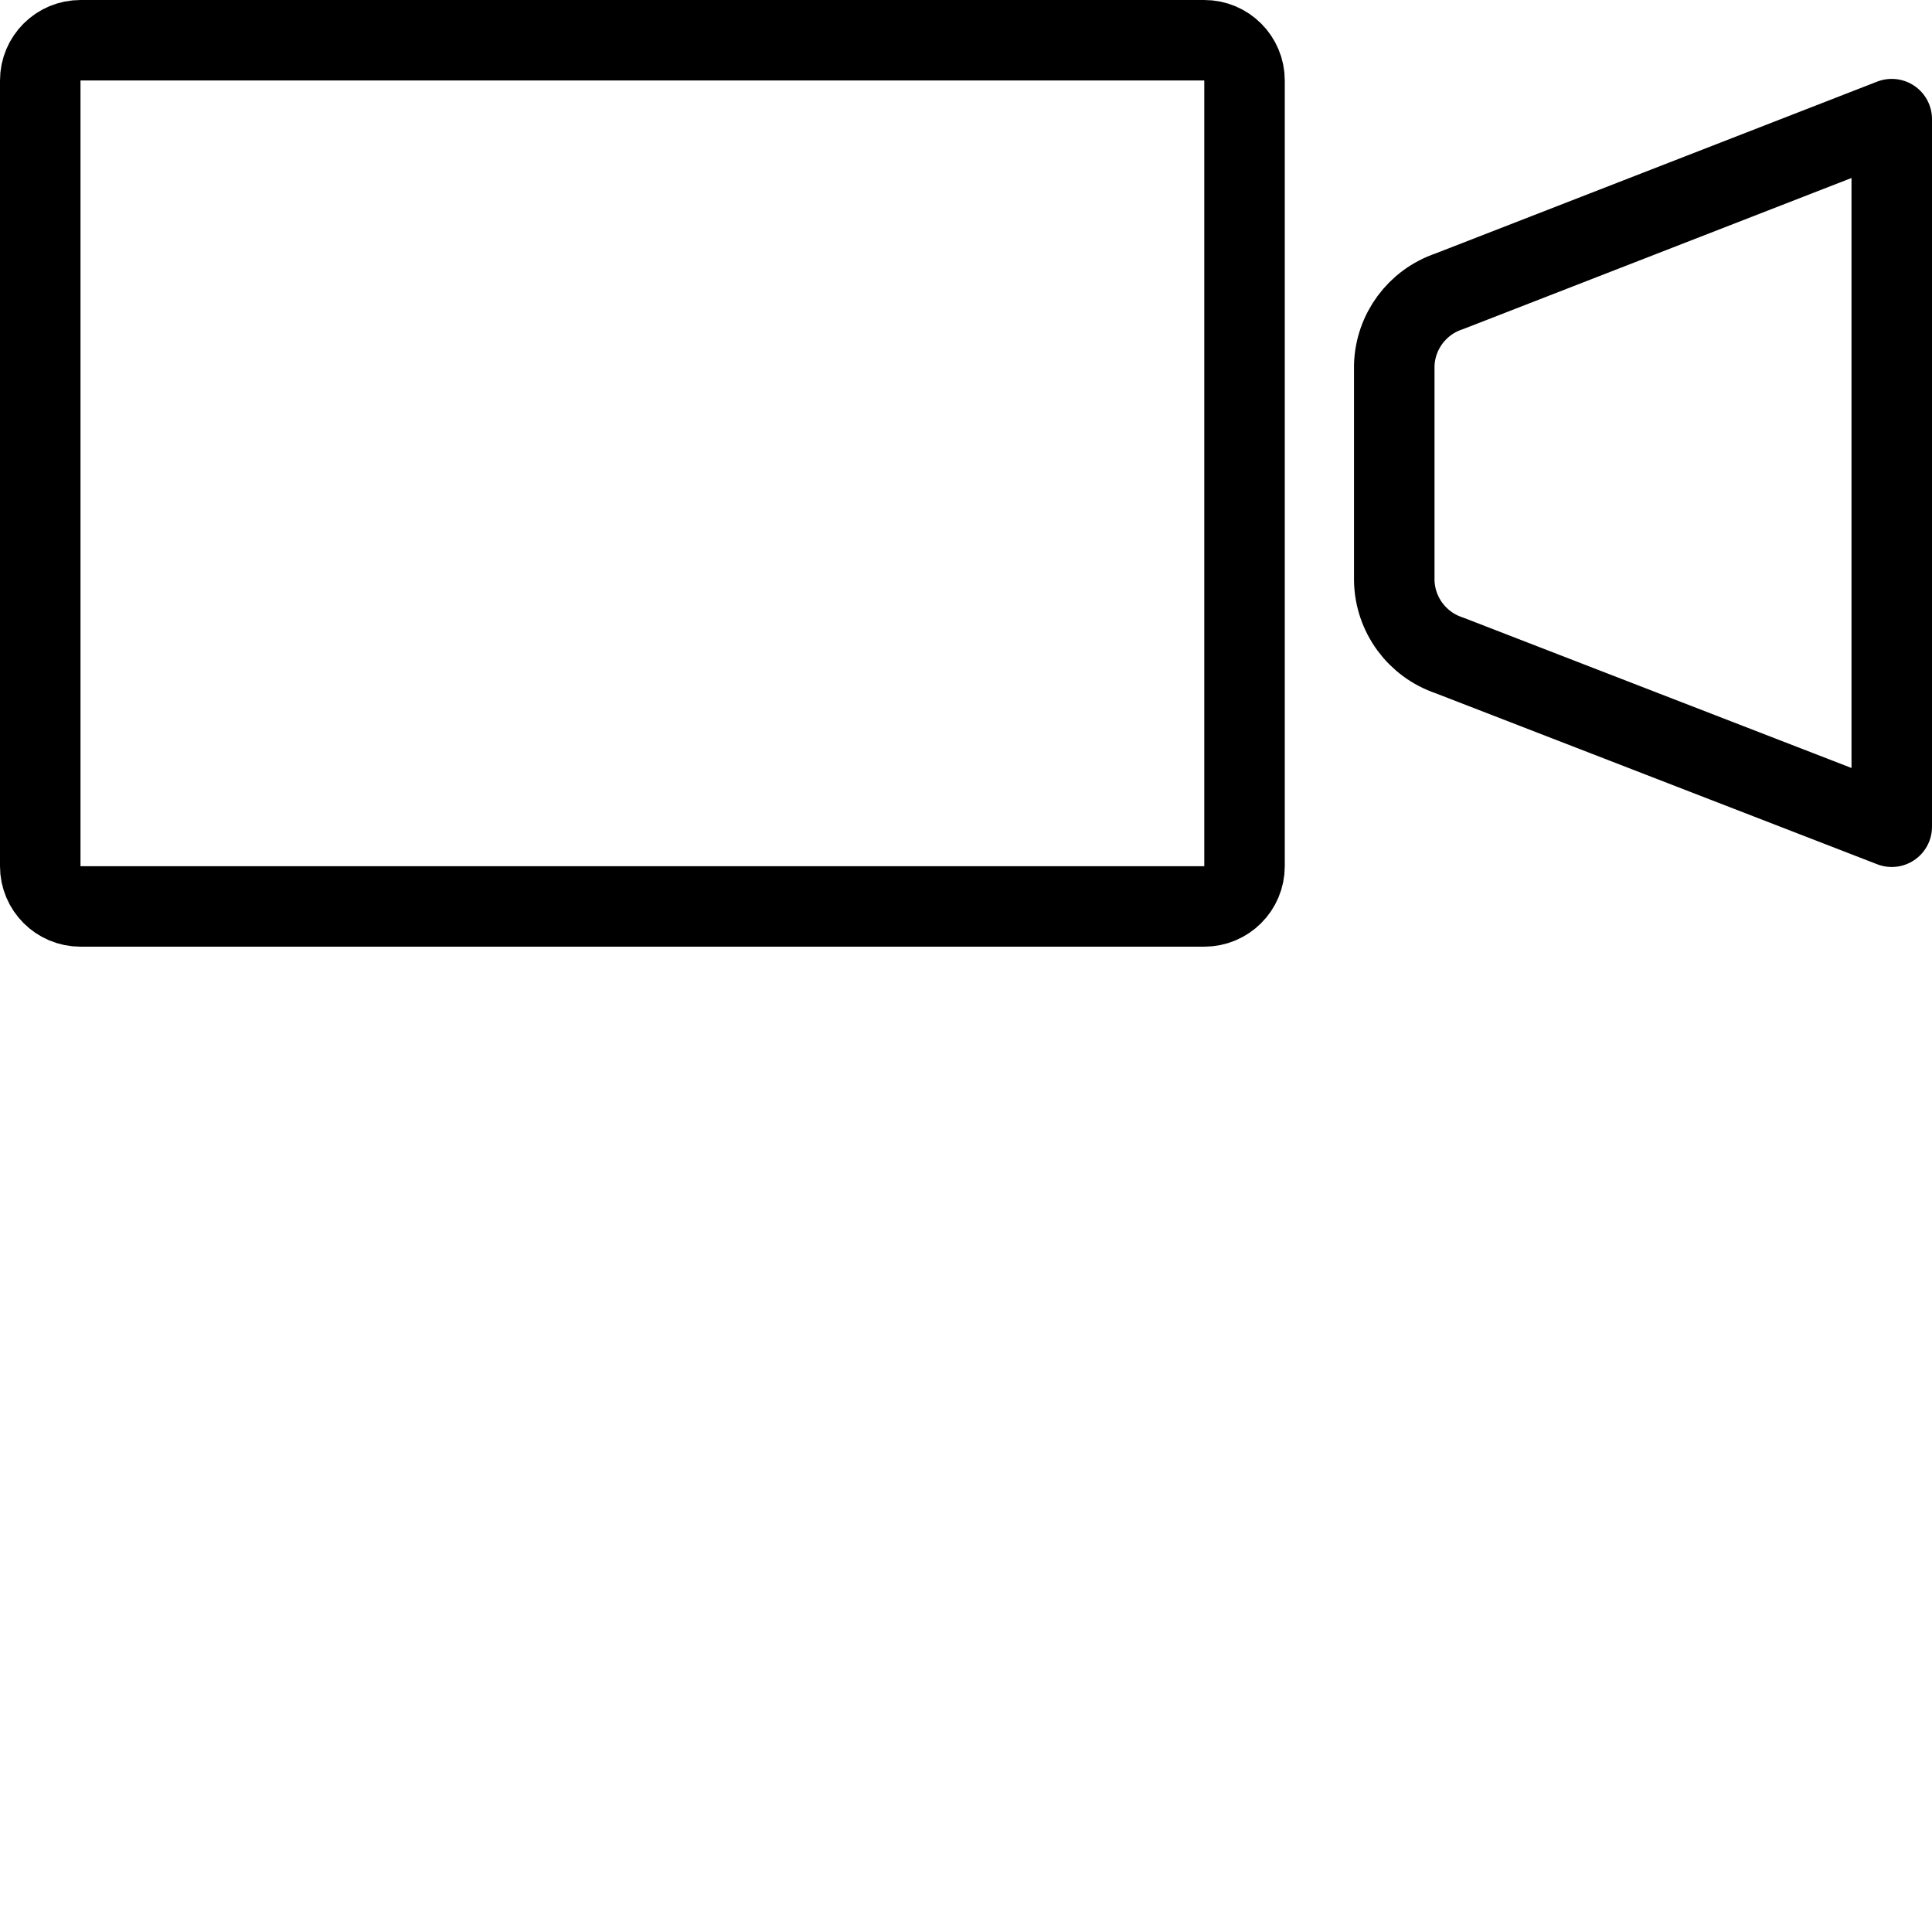
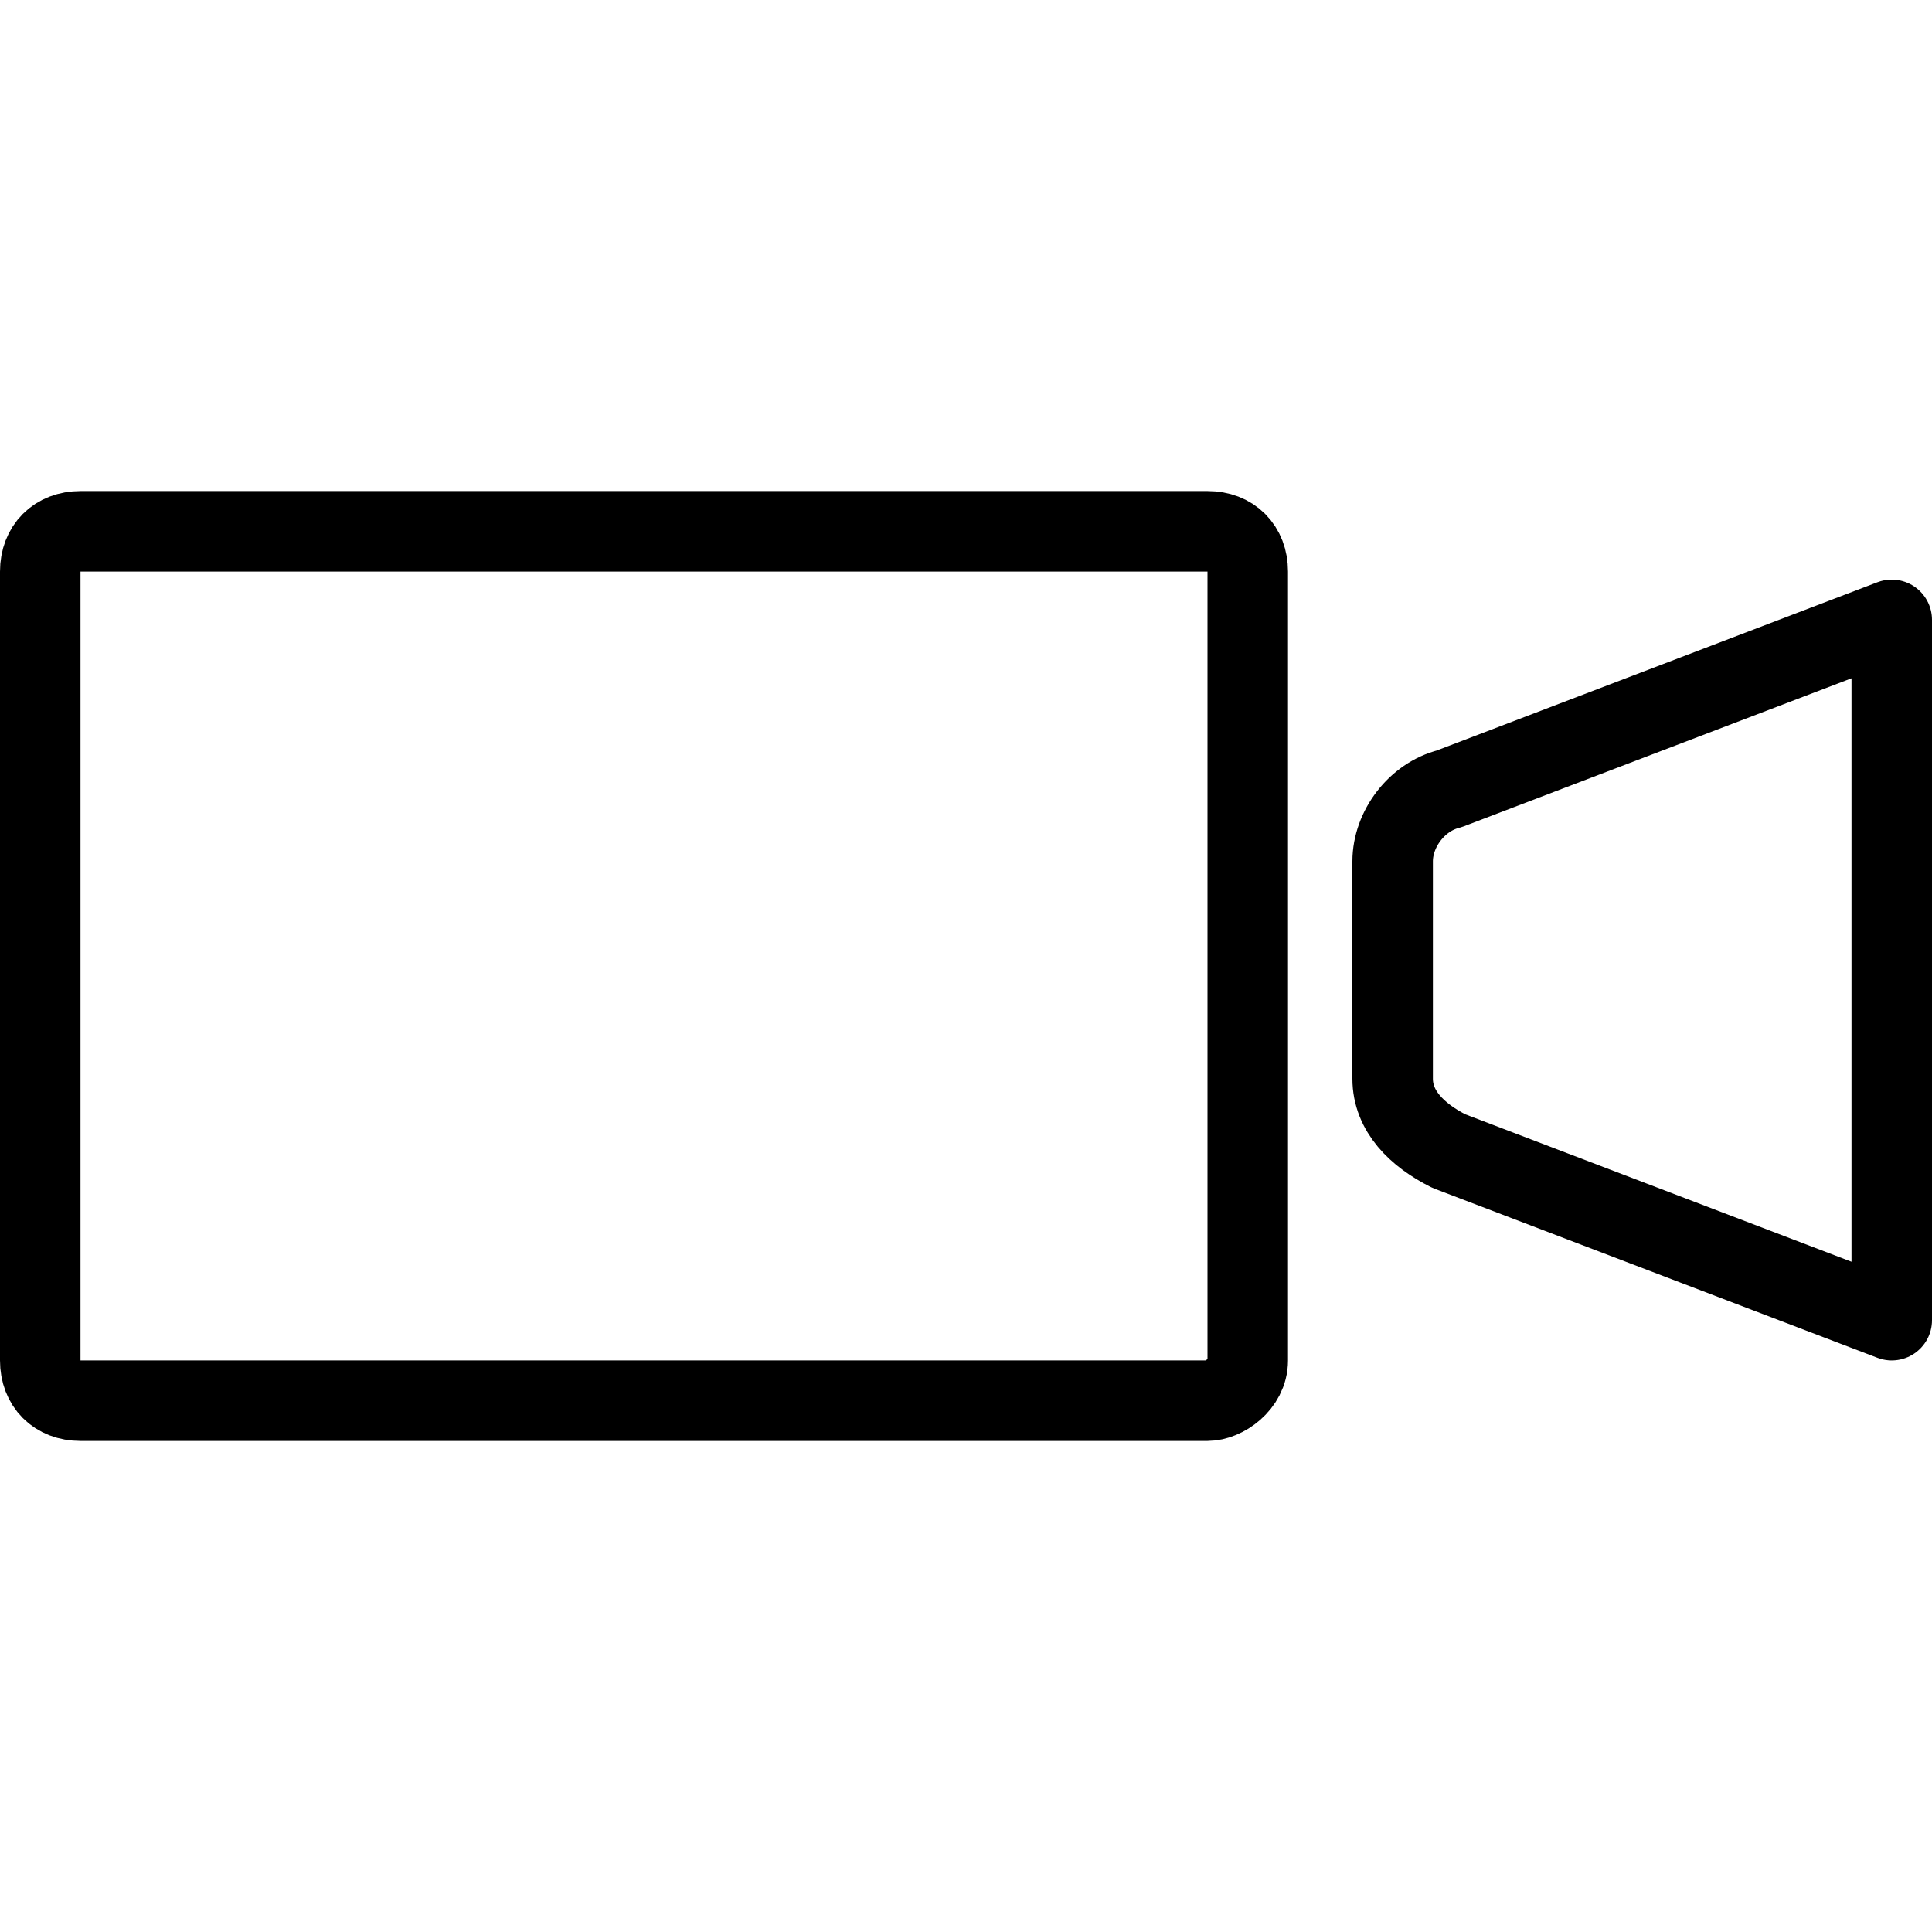
<svg xmlns="http://www.w3.org/2000/svg" id="m-svg__video" viewBox="0 0 24 24">
-   <path d="M23.5,10.27,18,8.14a1,1,0,0,1-.68-.93V4.54A1,1,0,0,1,18,3.62L23.5,1.48Z" fill="none" stroke="currentColor" stroke-linejoin="round" />
-   <rect x="0.5" y="0.5" width="14.96" height="10.76" rx="0.5" ry="0.5" fill="none" stroke="currentColor" stroke-linejoin="round" />
+   <path fill="none" stroke="currentColor" stroke-linejoin="round" stroke-miterlimit="10" d="M23.5,16.4L18,14.3   c-0.4-0.2-0.7-0.5-0.7-0.9v-2.7c0-0.4,0.3-0.8,0.7-0.9l5.5-2.1V16.4z" />
+   <path fill="none" stroke="currentColor" stroke-linejoin="round" stroke-miterlimit="10" d="M15,17.4H1c-0.3,0-0.5-0.2-0.5-0.5V7.1   c0-0.3,0.2-0.5,0.5-0.5h14c0.3,0,0.5,0.2,0.5,0.5v9.8C15.5,17.2,15.2,17.4,15,17.4z" />
</svg>
